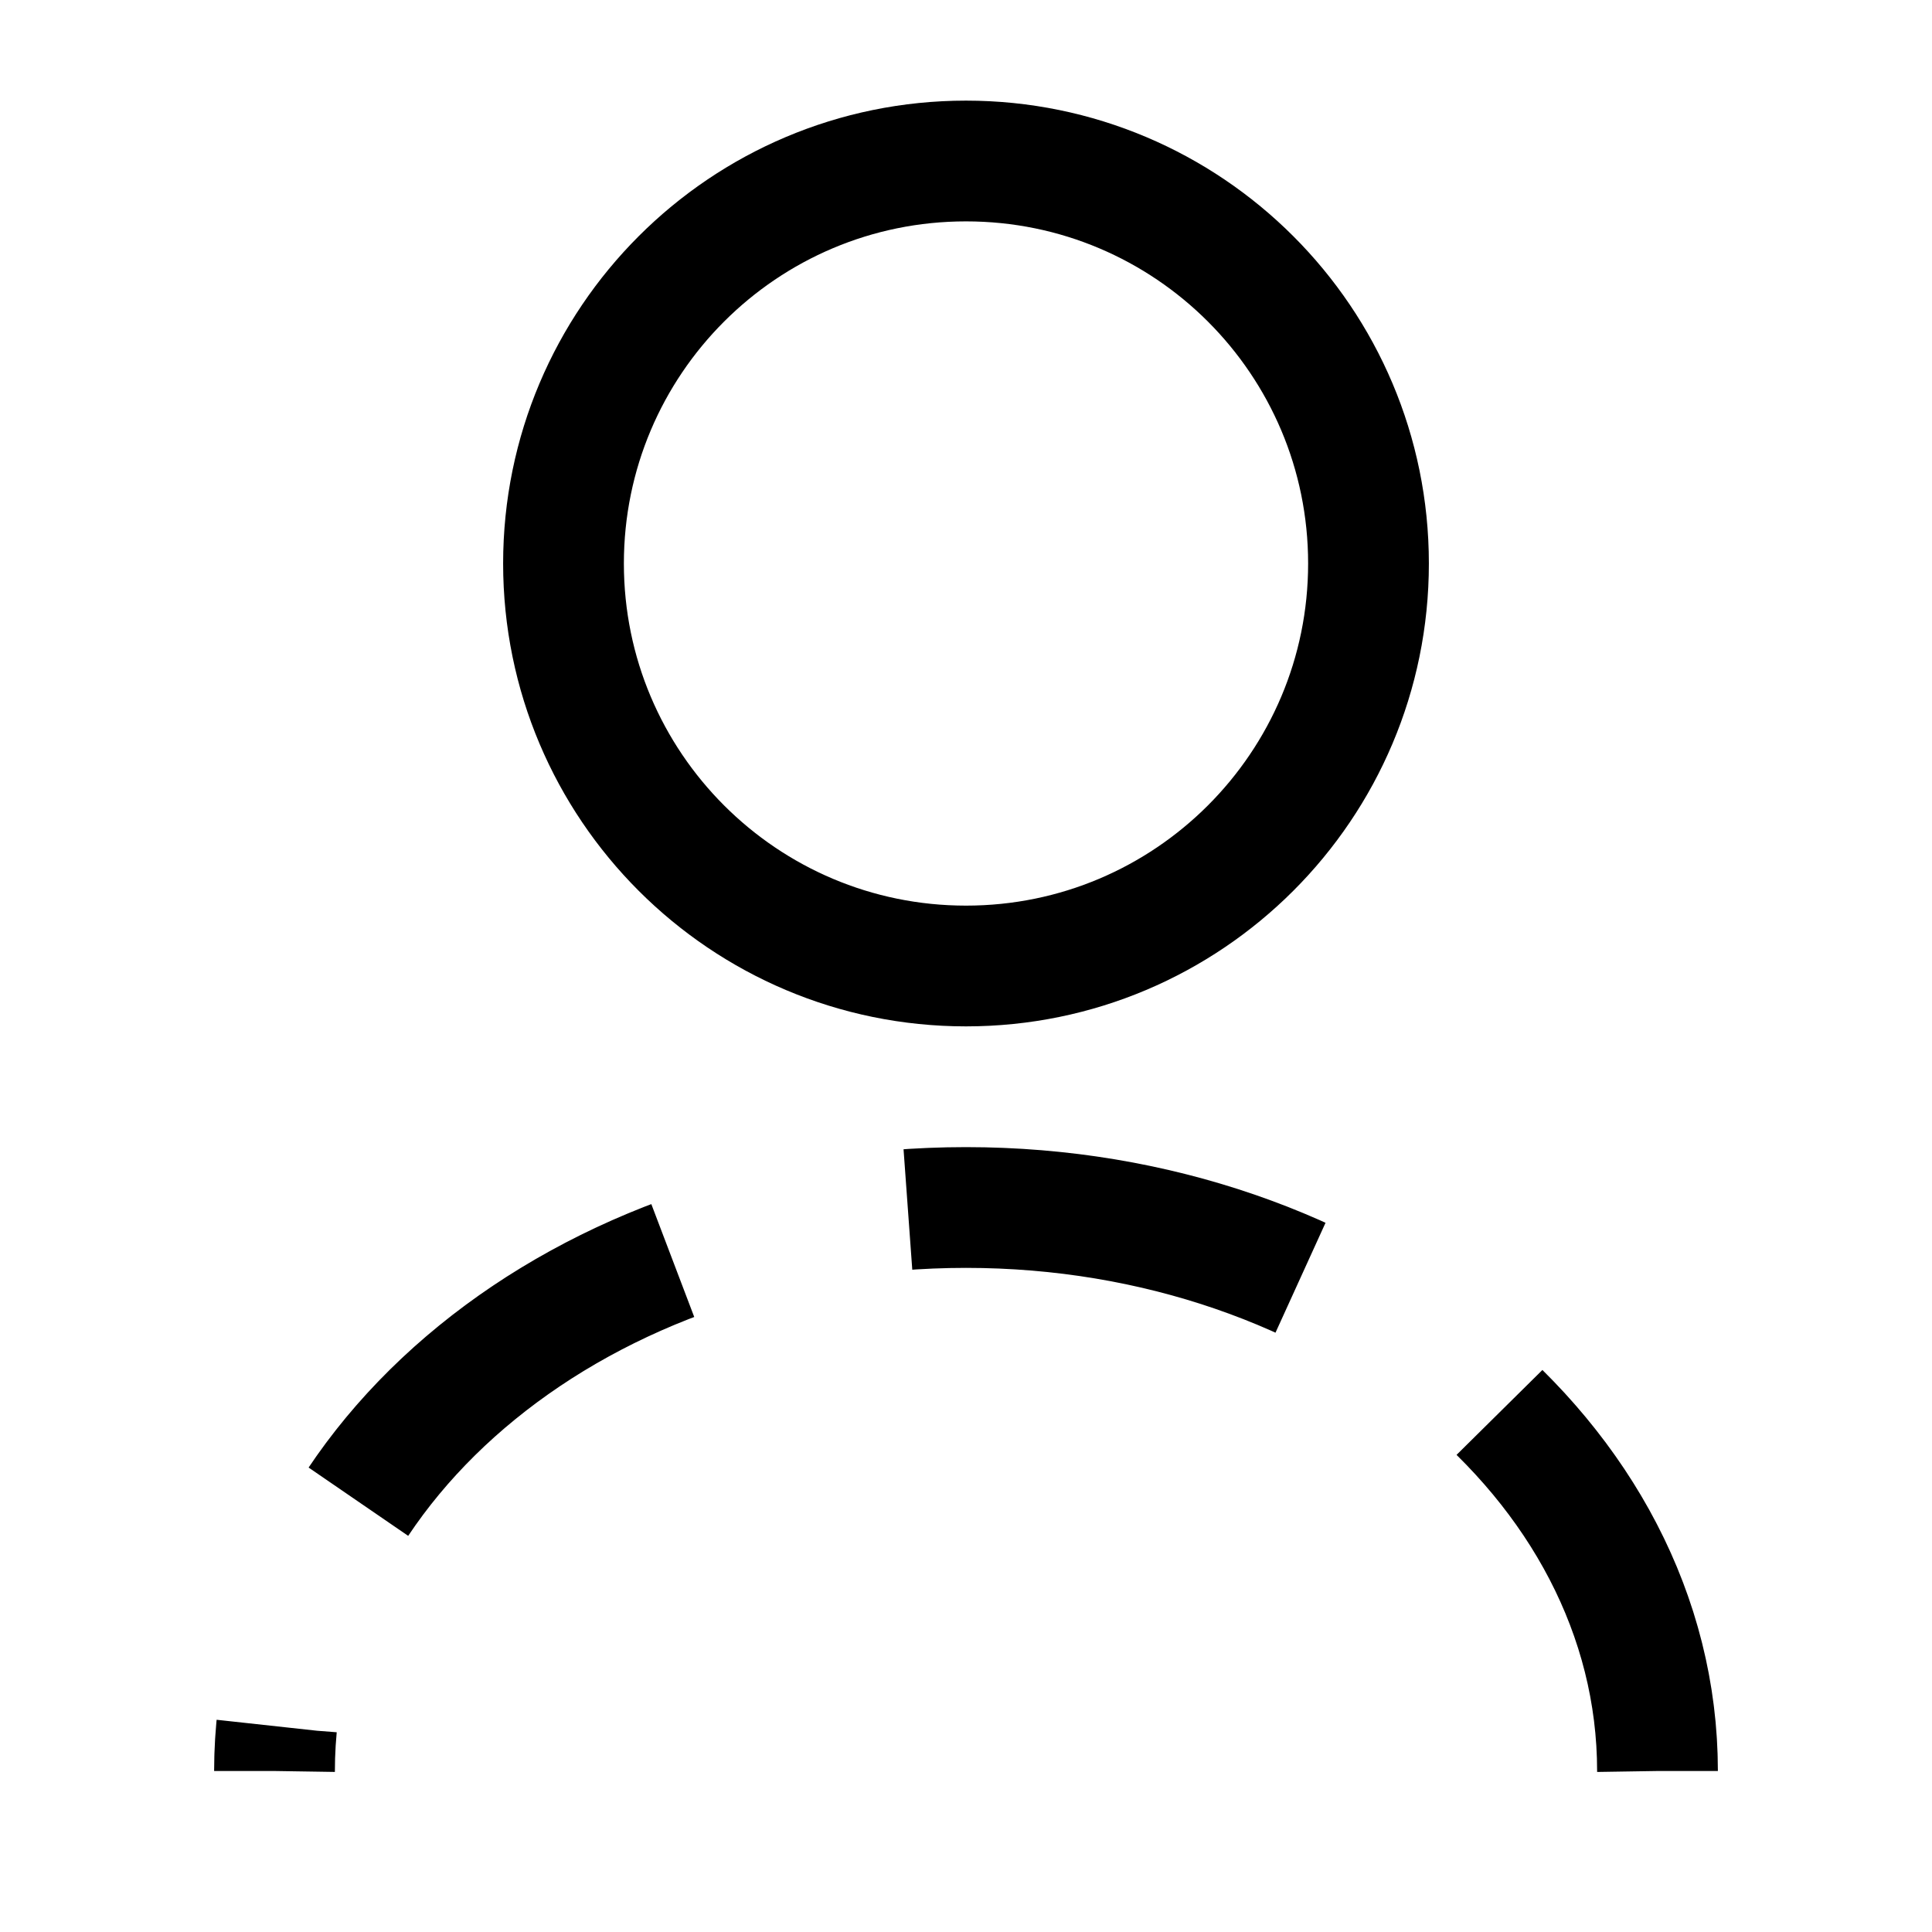
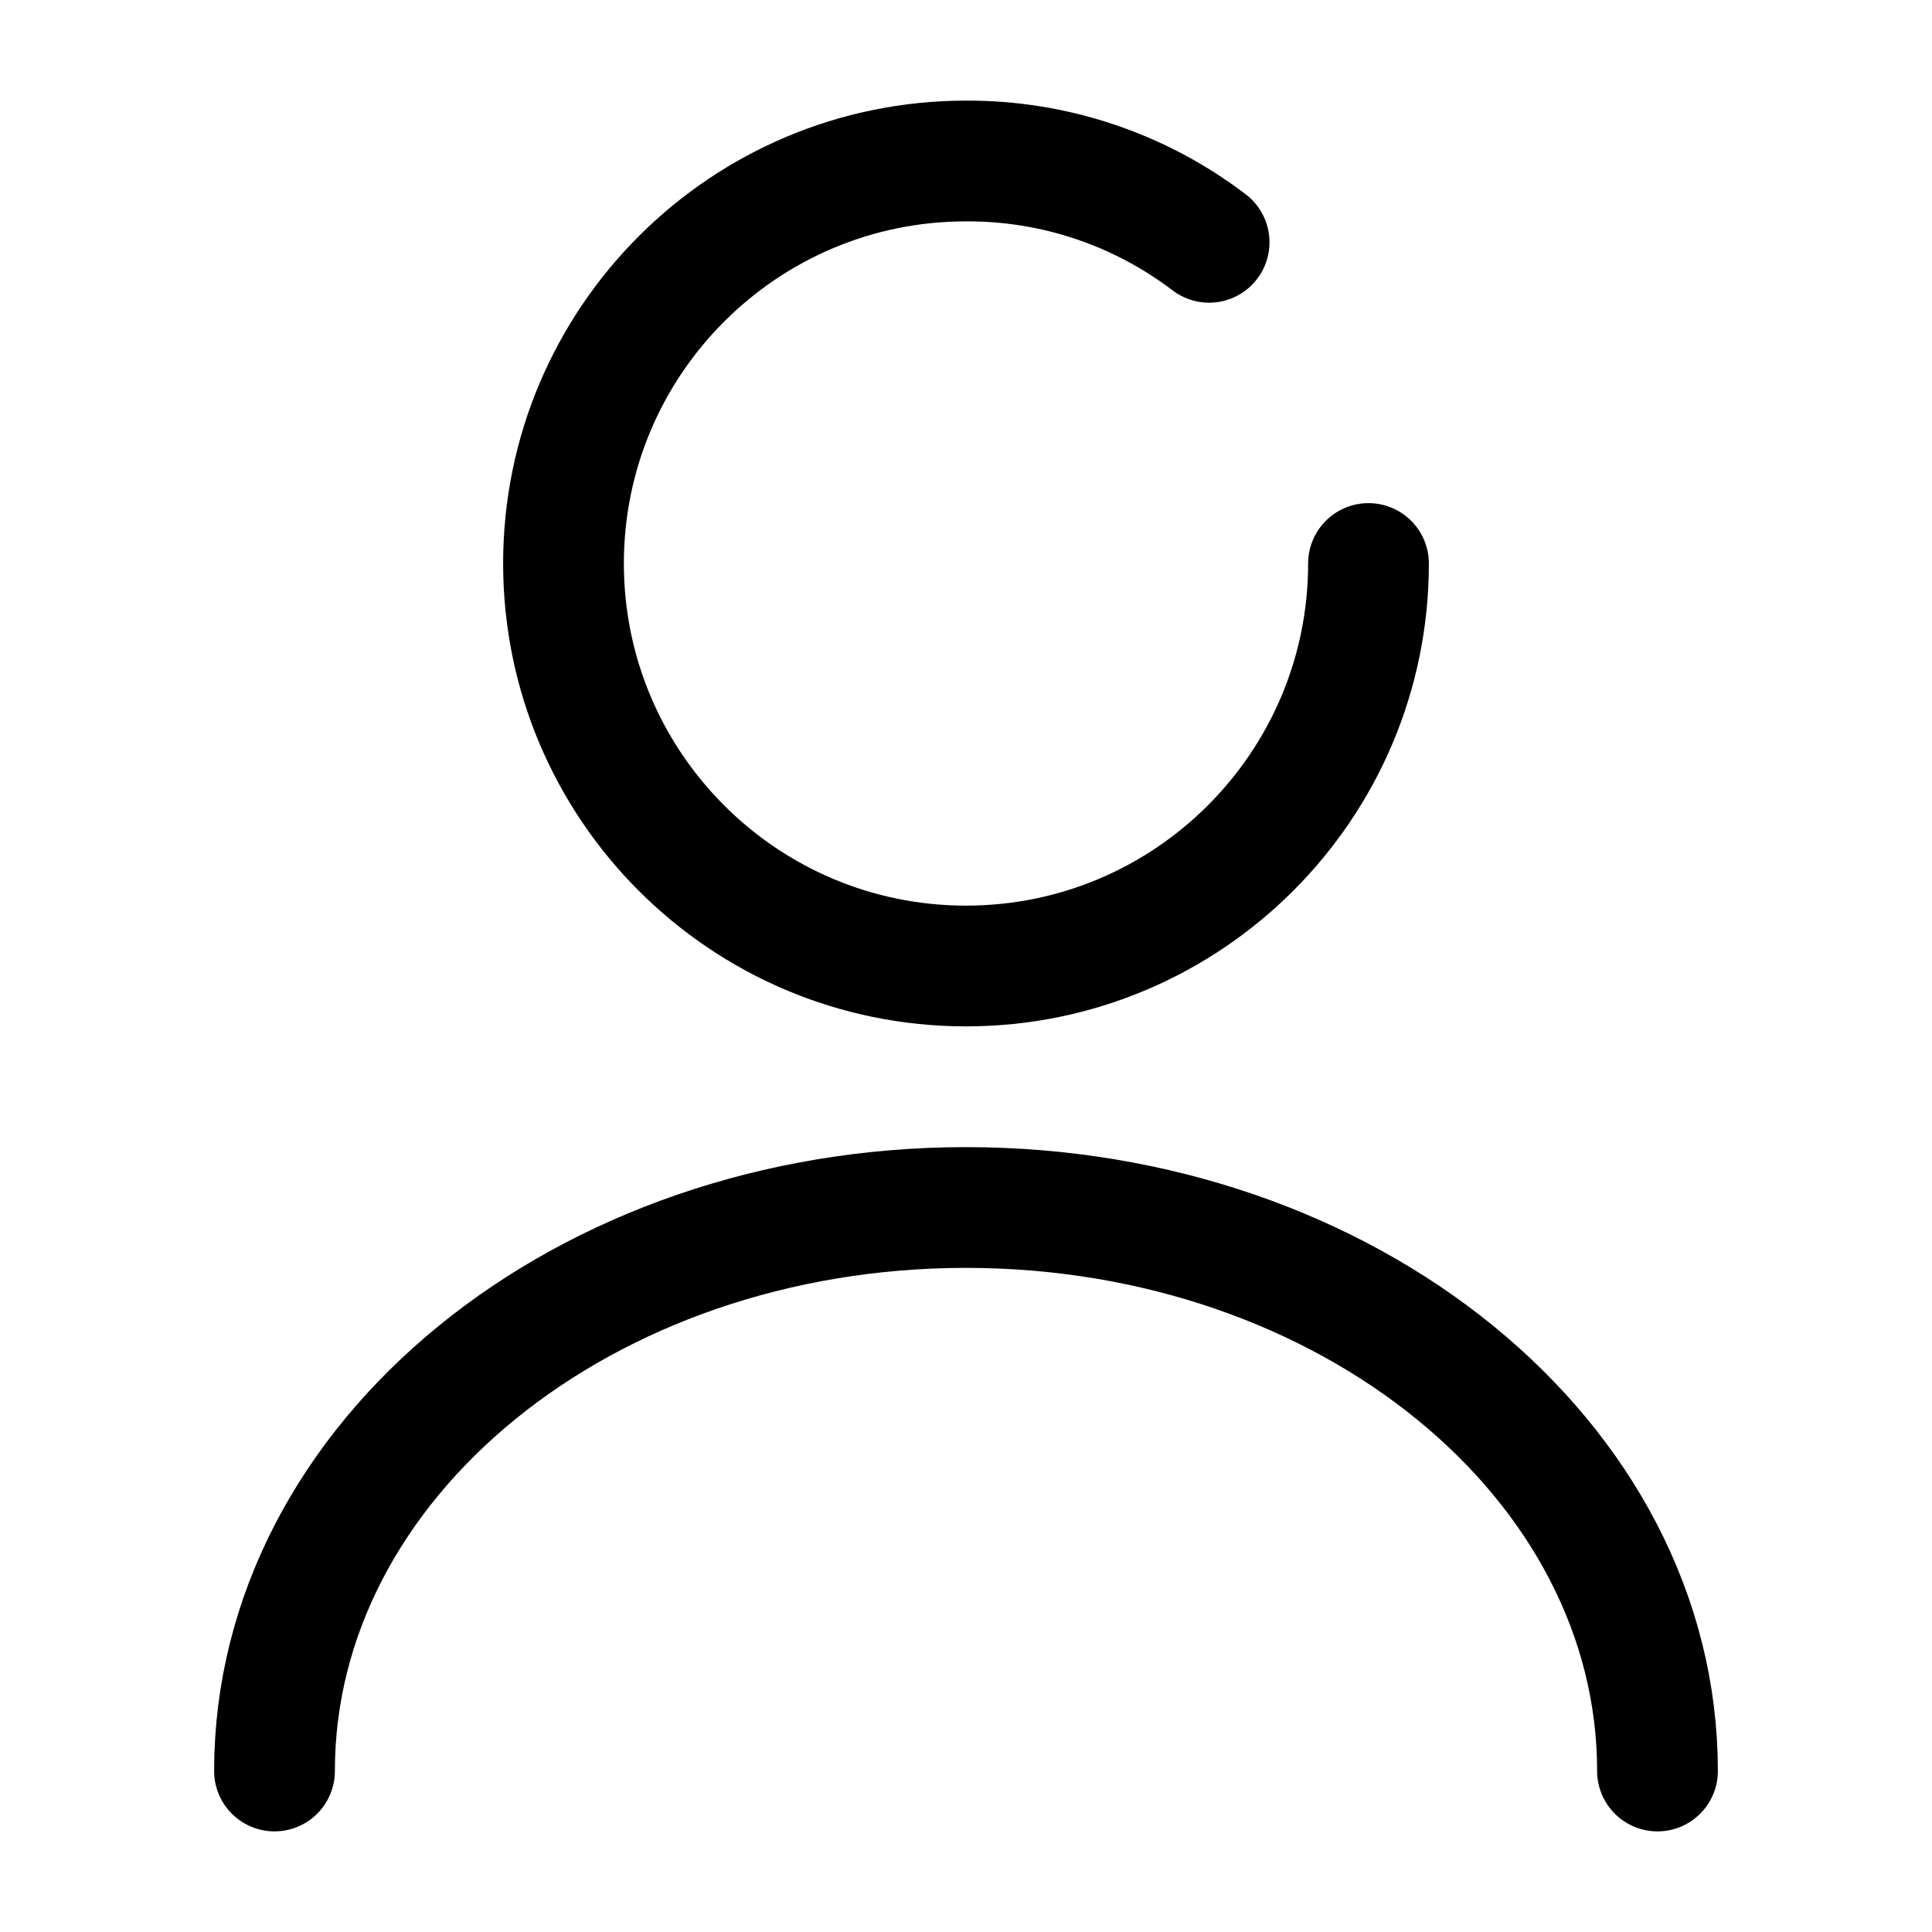
- <svg xmlns="http://www.w3.org/2000/svg" viewBox="0 0 24 24" fill="none" stroke="currentColor" stroke-width="1.5">
-   <circle cx="12" cy="7" r="5" />
-   <path stroke-dasharray="5 3" d="M20.59 22c0-3.87-3.85-7-8.59-7s-8.59 3.13-8.59 7" />
+ <svg xmlns="http://www.w3.org/2000/svg" fill="none" viewBox="0 0 24 24" stroke="currentColor" aria-hidden="true">
+   <path stroke-linecap="round" stroke-linejoin="round" stroke-width="1.5" d="M15.02 3.01A4.944 4.944 0 0012 2C9.24 2 7 4.24 7 7s2.24 5 5 5 5-2.24 5-5M20.59 22c0-3.87-3.85-7-8.59-7s-8.59 3.13-8.59 7" />
</svg>
